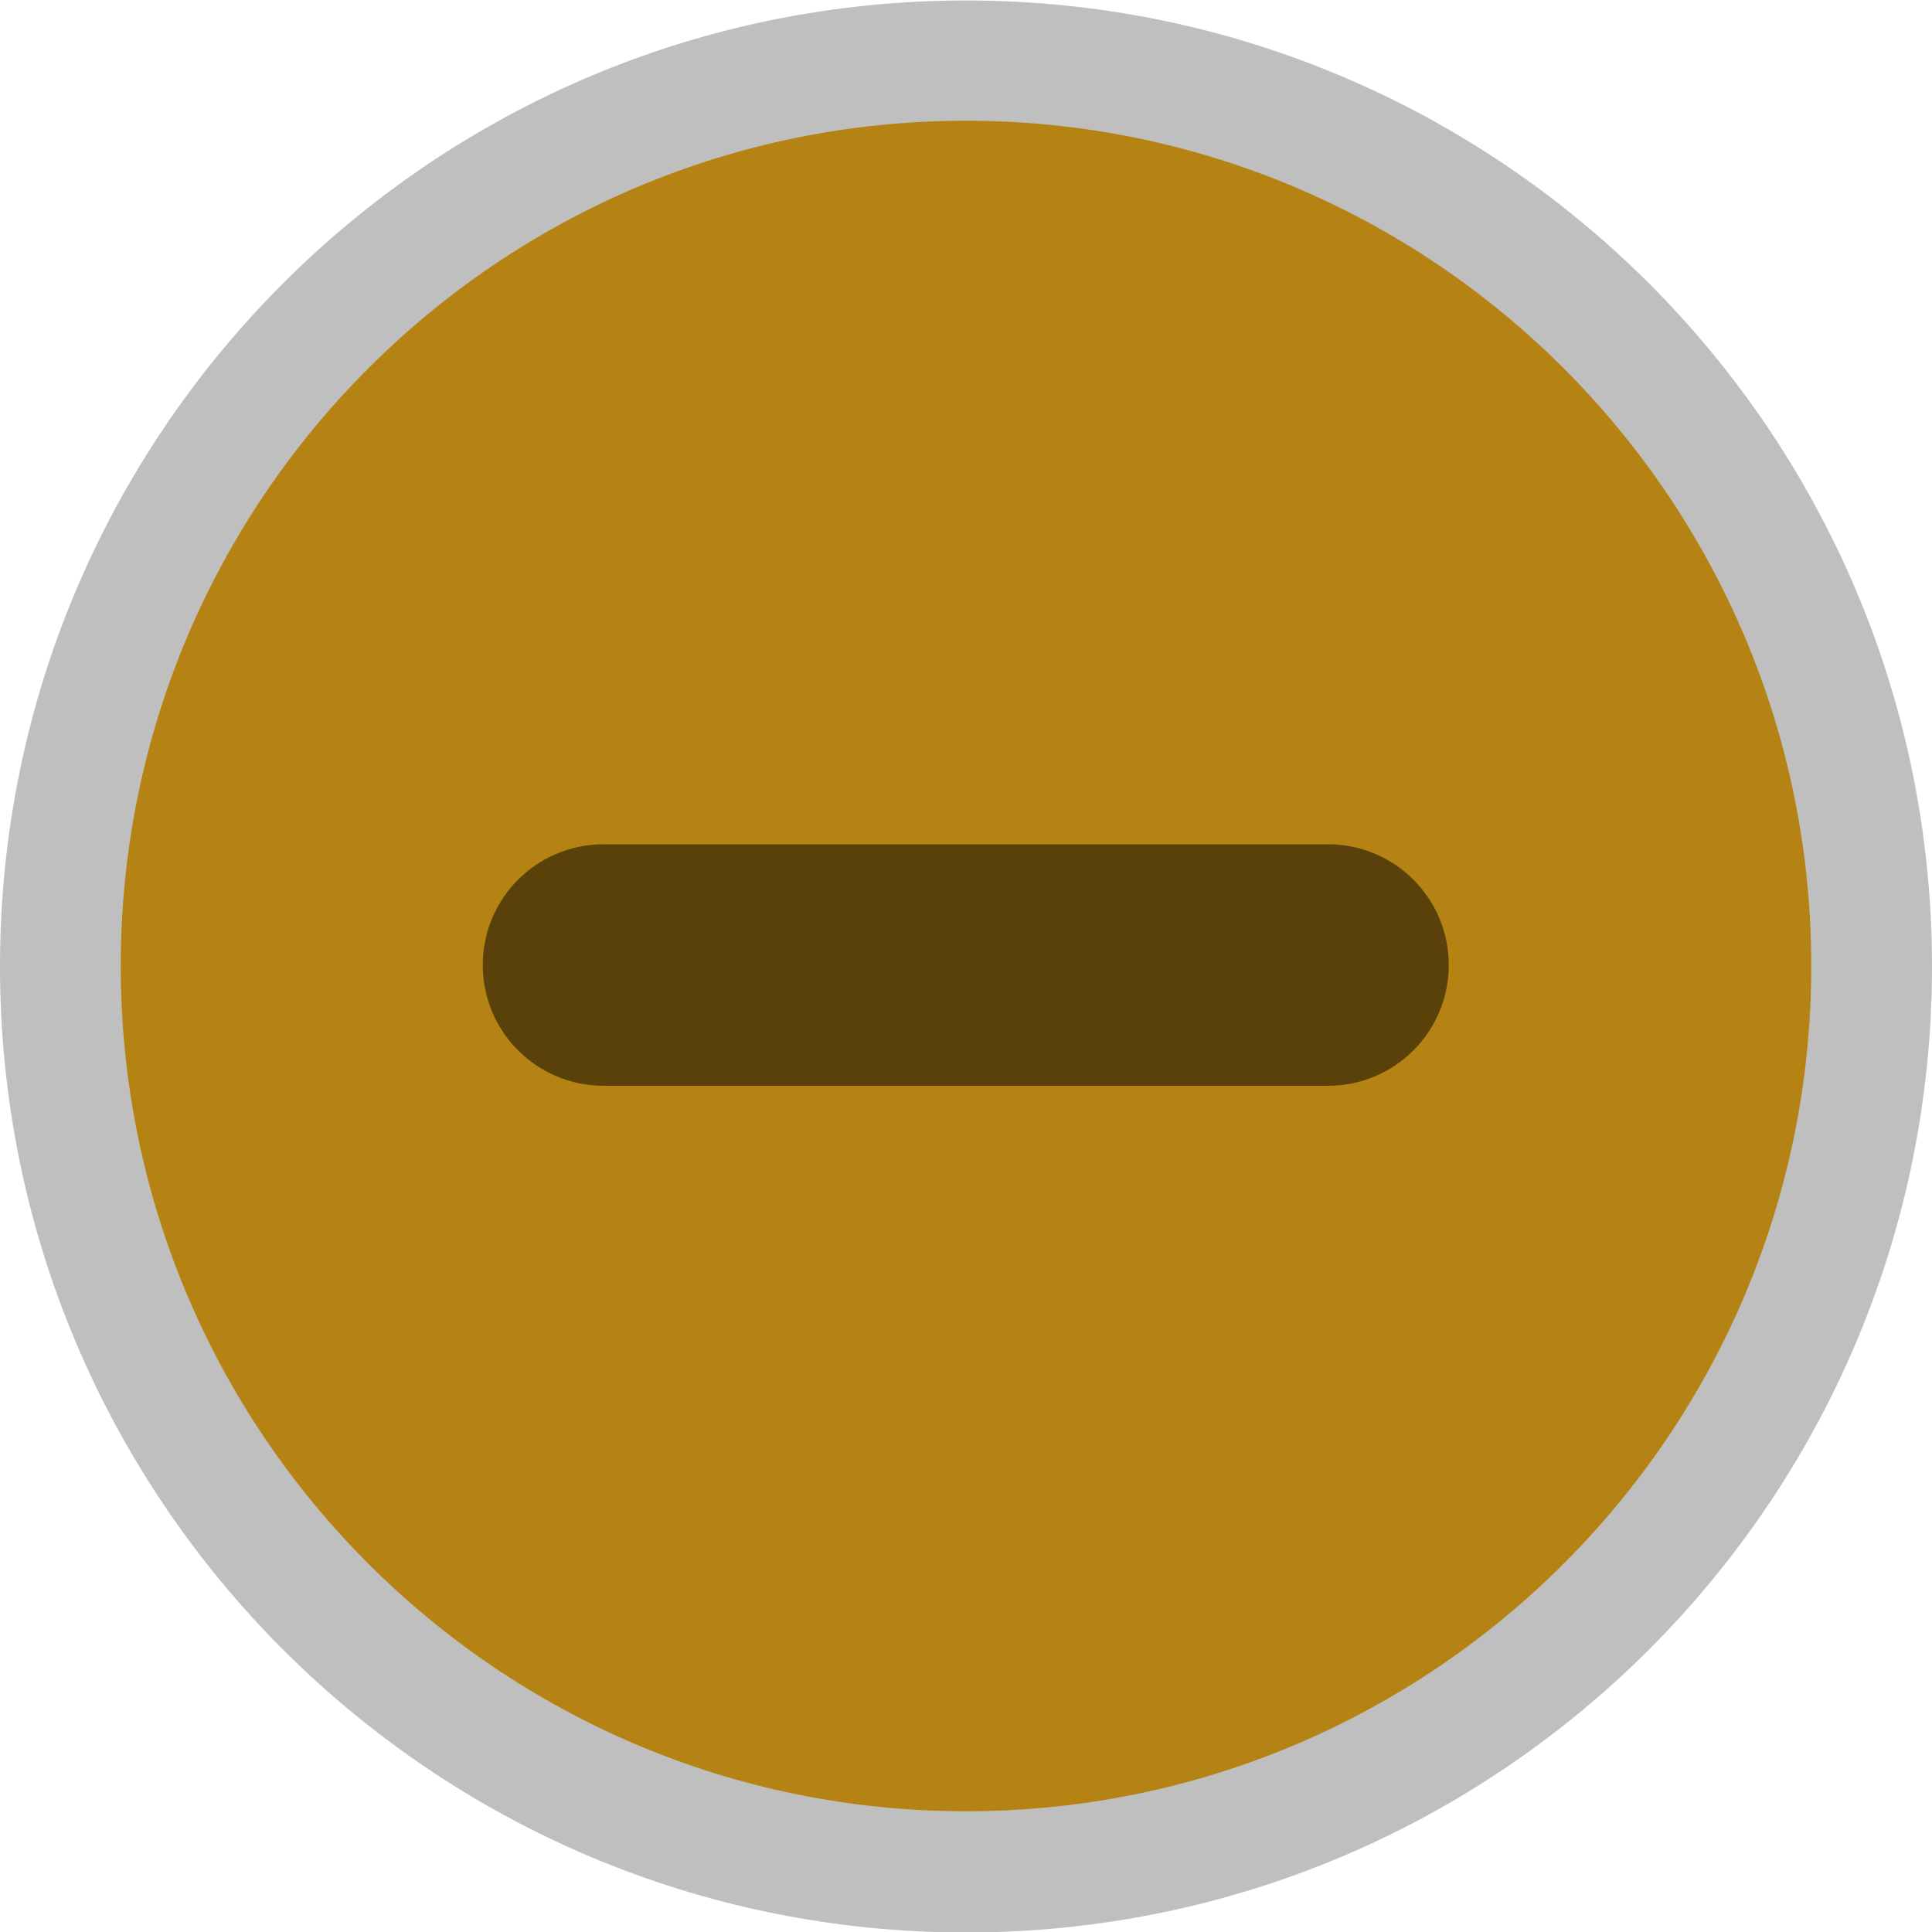
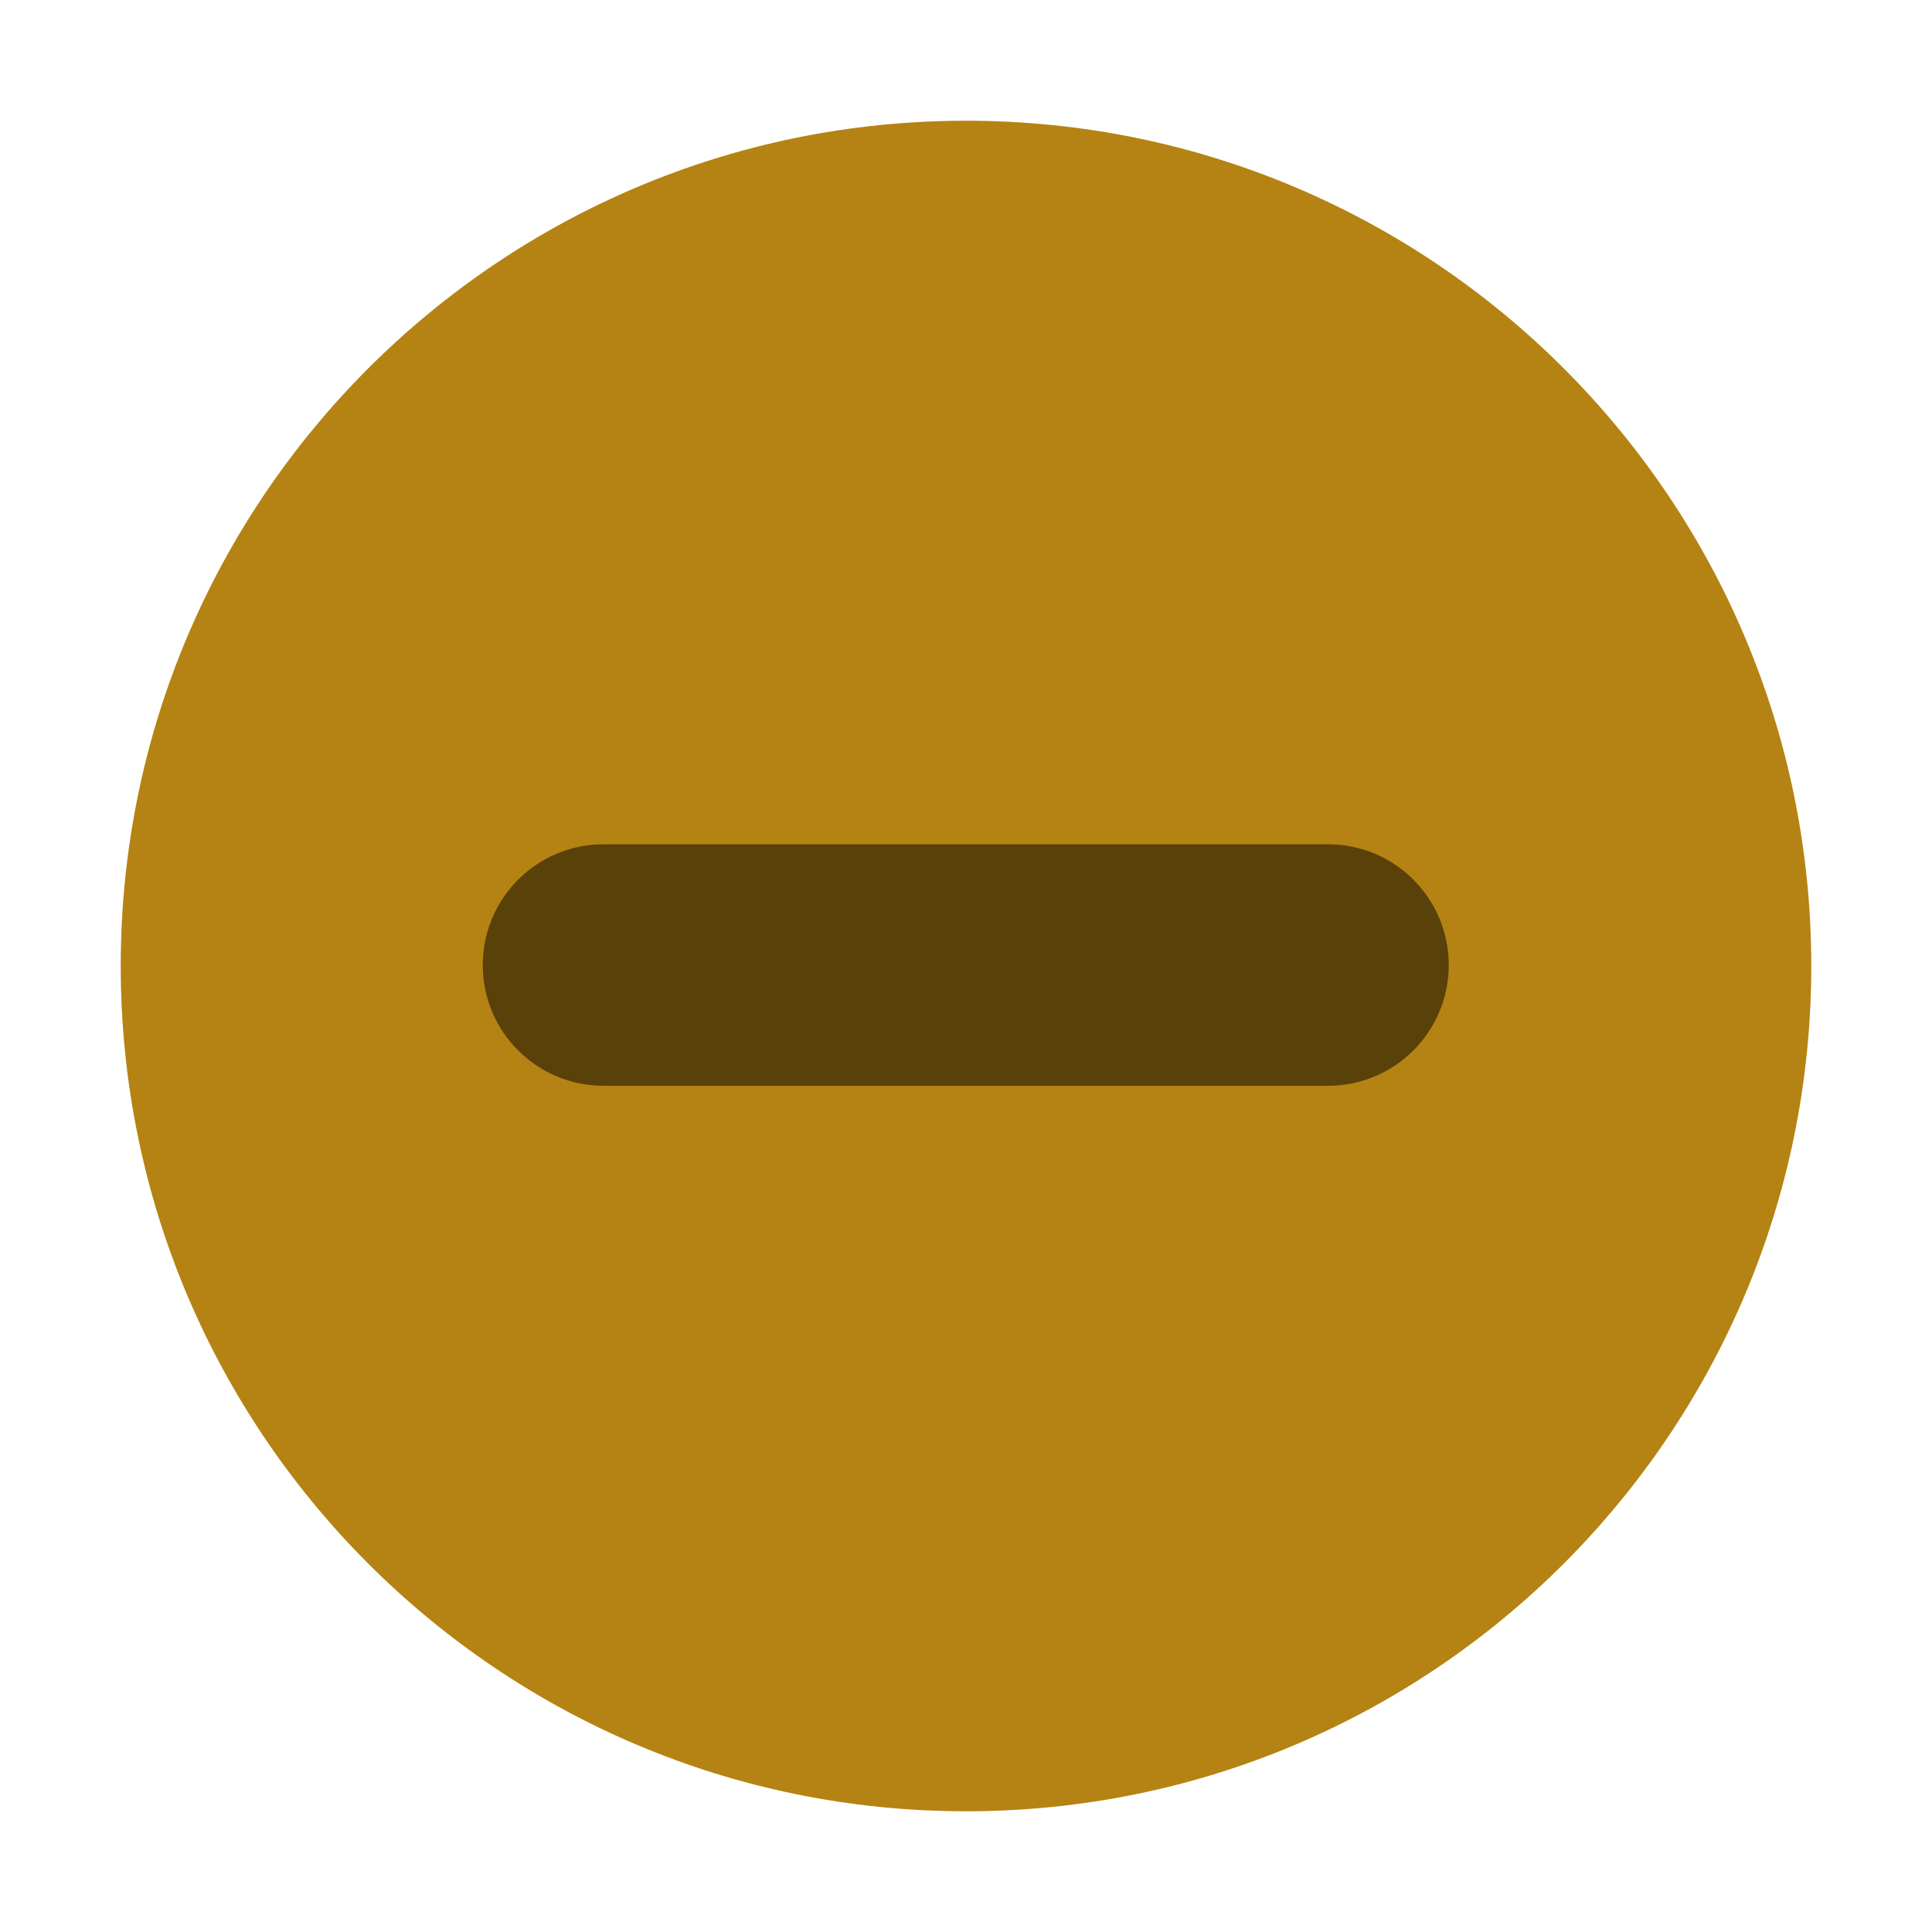
- <svg xmlns="http://www.w3.org/2000/svg" width="16" height="16" version="1.1">
-   <path d="m8 16.004c4.418 0 8-3.582 8-8 0-4.418-3.582-8-8-8-4.418 0-8 3.582-8 8 0 4.418 3.582 8 8 8" fill-rule="evenodd" opacity=".25" stroke-width=".889" />
-   <path d="m8 15c3.866 0 7-3.134 7-7 0-3.866-3.134-7-7-7-3.866 0-7 3.134-7 7 0 3.866 3.134 7 7 7" fill="#f1ae1b" fill-rule="evenodd" stroke-width=".778" />
-   <rect x="3.998" y="6.992" width="8" height="2" ry="1" opacity=".5" stroke-width="3.78" />
-   <path d="m8 15c3.866 0 7-3.134 7-7 0-3.866-3.134-7-7-7-3.866 0-7 3.134-7 7 0 3.866 3.134 7 7 7" fill-rule="evenodd" opacity=".25" stroke-width=".778" />
+ <svg xmlns="http://www.w3.org/2000/svg" width="16" height="16" version="1.1" id="svg1781">
+   <defs id="defs1785" />
+   <path d="m8 15c3.866 0 7-3.134 7-7 0-3.866-3.134-7-7-7-3.866 0-7 3.134-7 7 0 3.866 3.134 7 7 7" fill="#f1ae1b" fill-rule="evenodd" stroke-width=".778" id="path1775" />
+   <rect x="3.998" y="6.992" width="8" height="2" ry="1" opacity=".5" stroke-width="3.78" id="rect1777" />
+   <path d="m8 15c3.866 0 7-3.134 7-7 0-3.866-3.134-7-7-7-3.866 0-7 3.134-7 7 0 3.866 3.134 7 7 7" fill-rule="evenodd" opacity=".25" stroke-width=".778" id="path1779" />
</svg>
